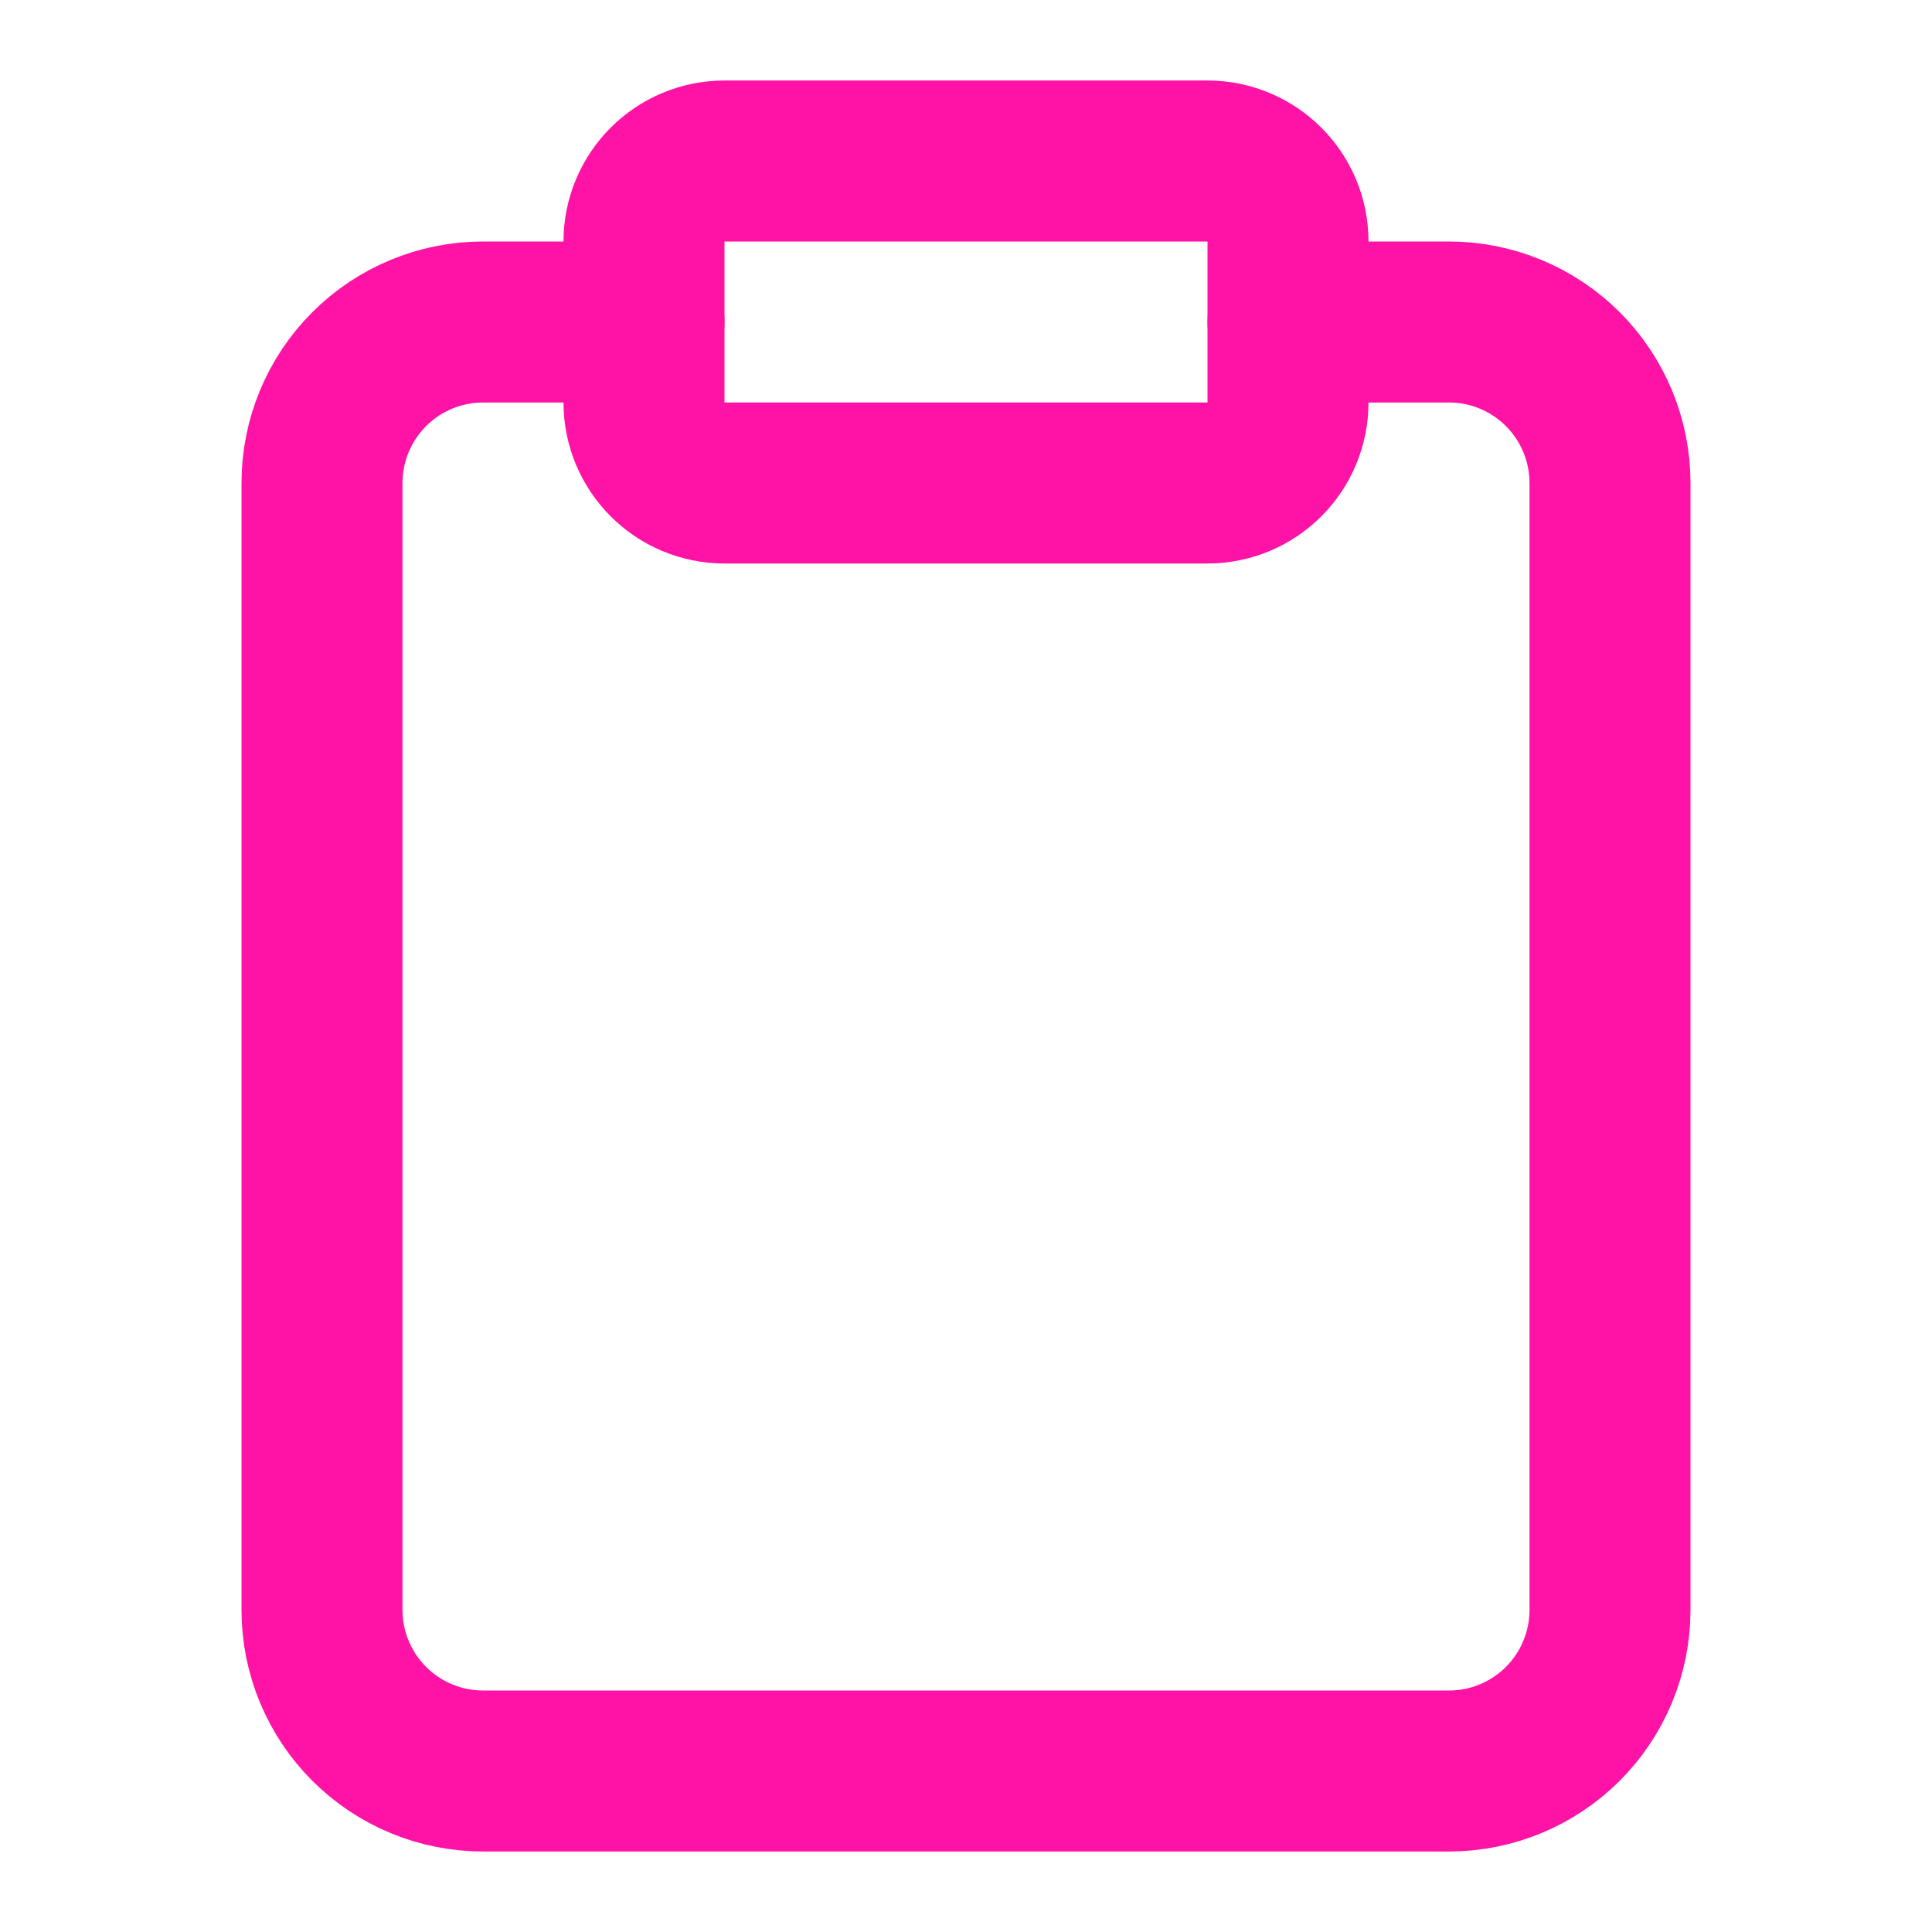
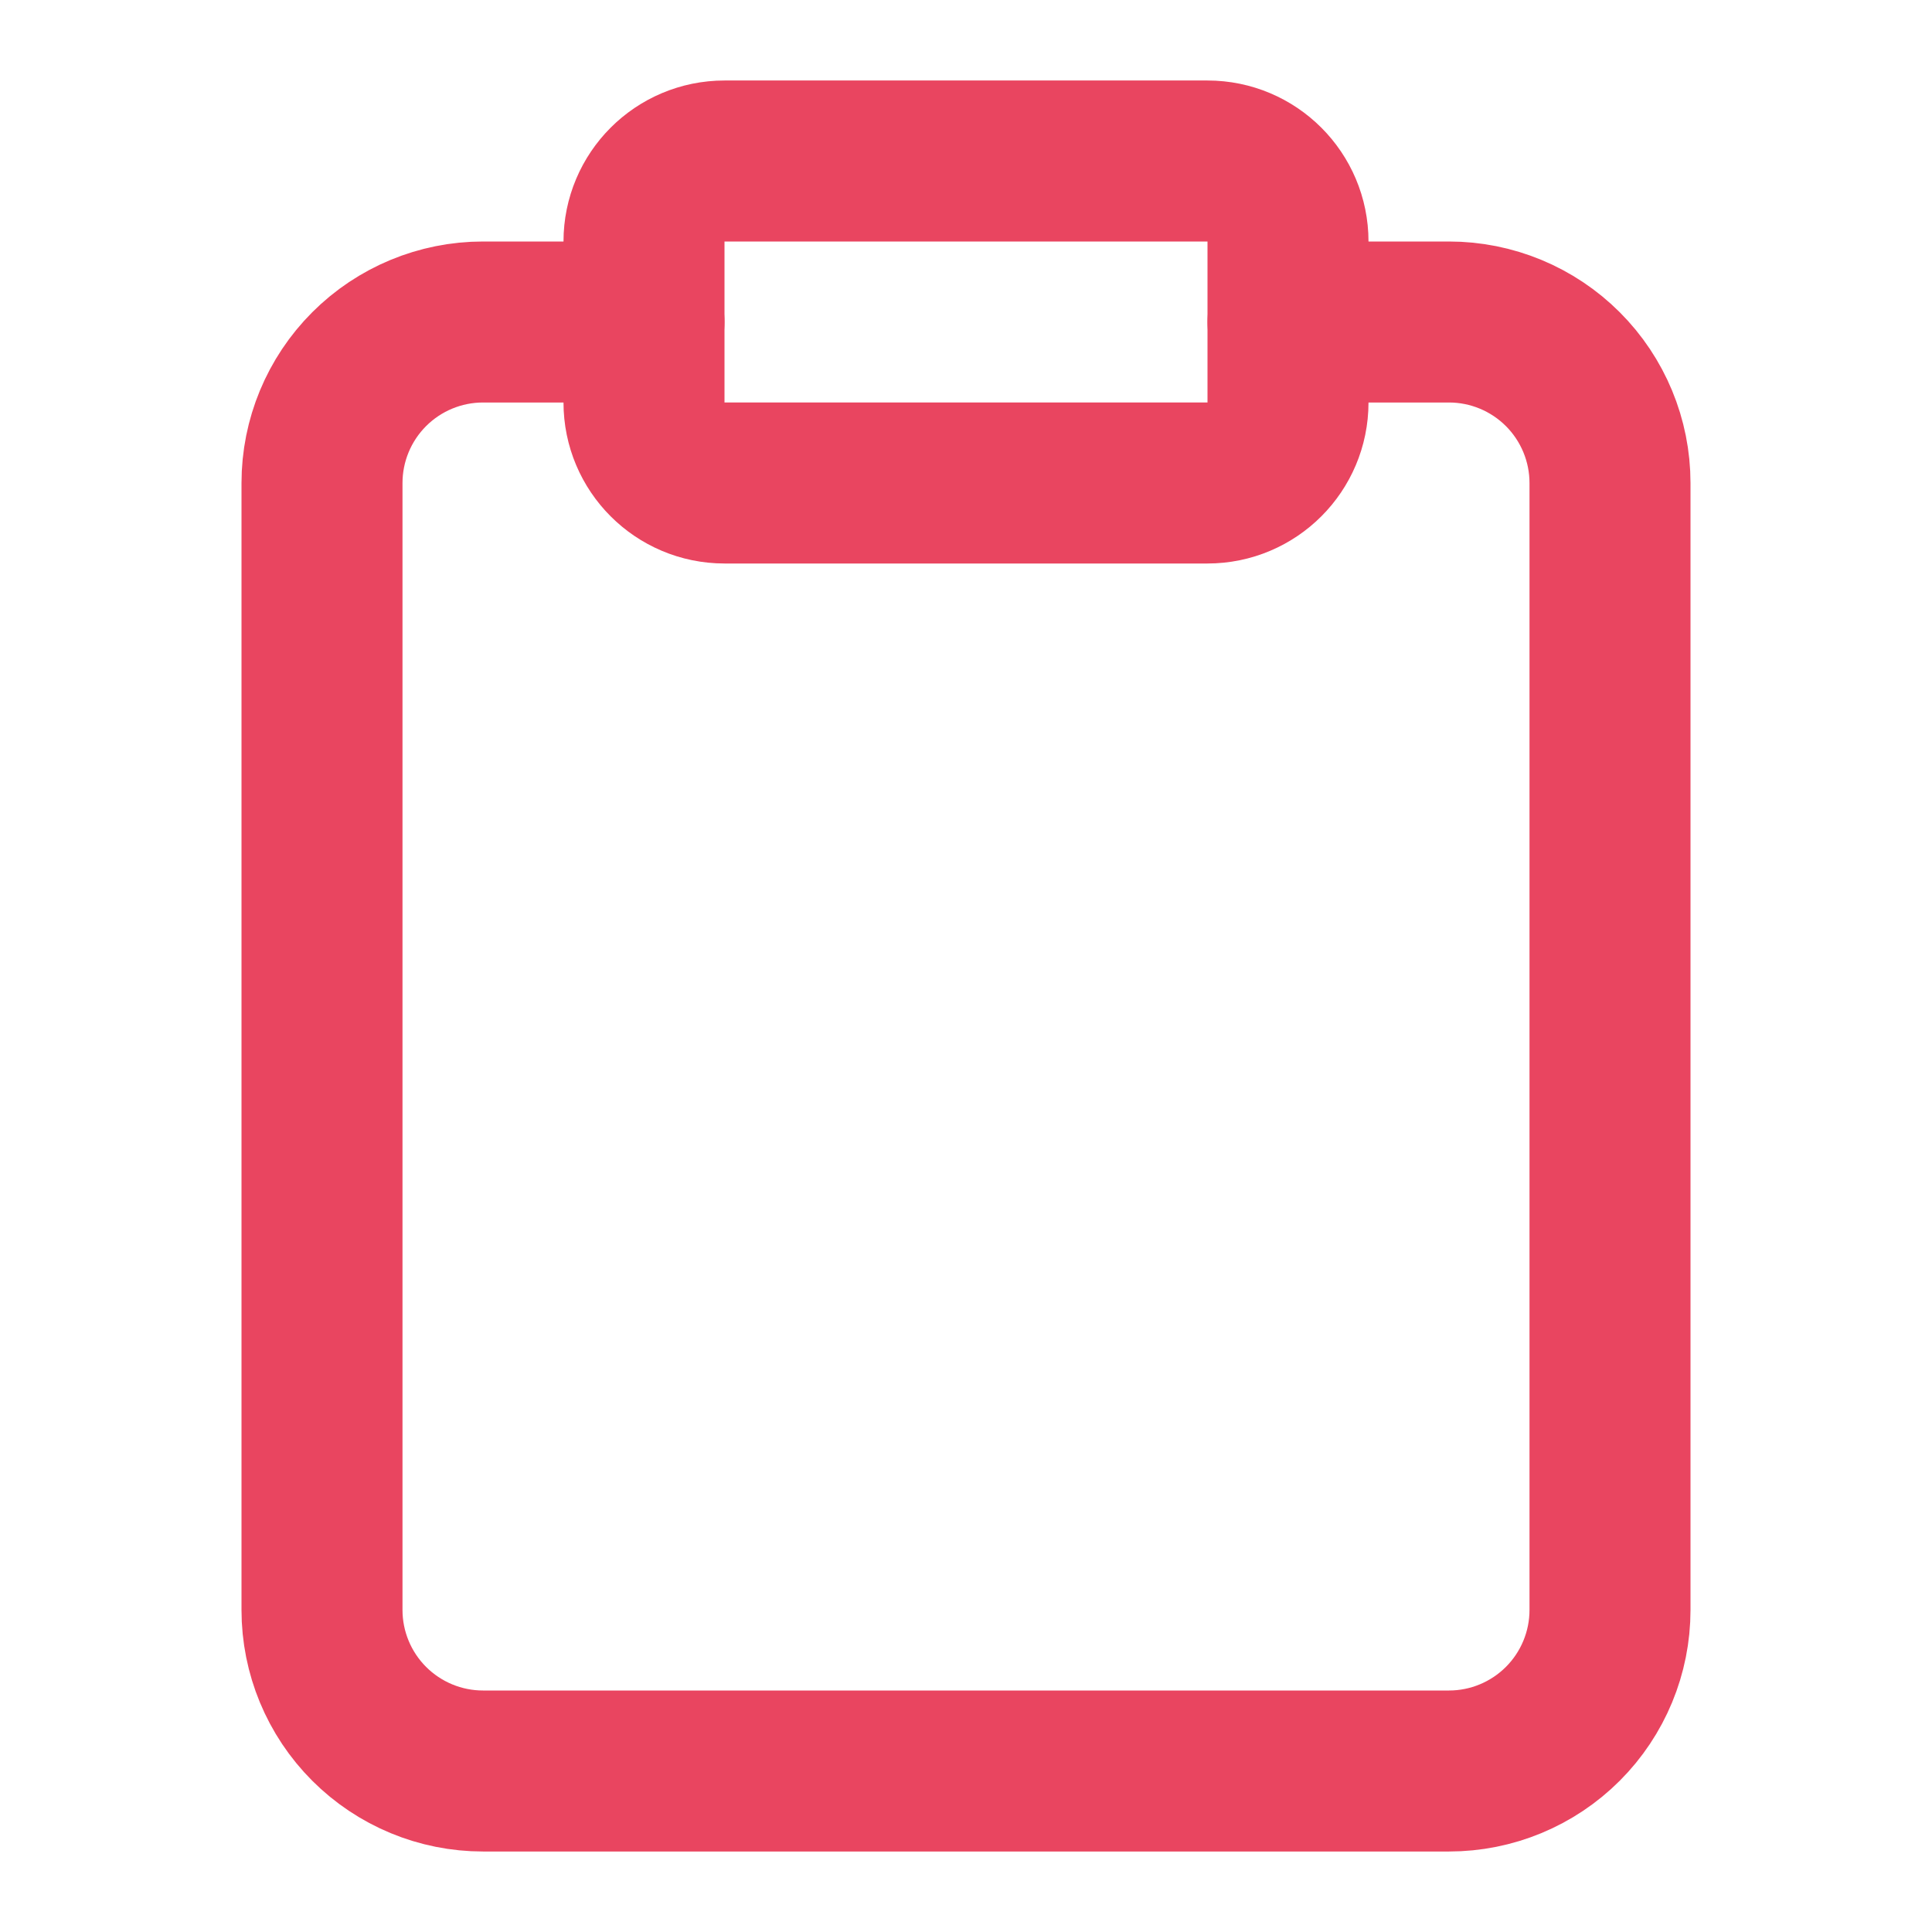
<svg xmlns="http://www.w3.org/2000/svg" width="24" height="24" viewBox="0 0 24 24" fill="none">
-   <path d="M16 4H18C18.53 4 19.039 4.211 19.414 4.586C19.789 4.961 20 5.47 20 6V20C20 20.53 19.789 21.039 19.414 21.414C19.039 21.789 18.53 22 18 22H6C5.47 22 4.961 21.789 4.586 21.414C4.211 21.039 4 20.53 4 20V6C4 5.47 4.211 4.961 4.586 4.586C4.961 4.211 5.47 4 6 4H8" stroke="#FF13A7" stroke-width="2" stroke-linecap="round" stroke-linejoin="round" />
-   <path d="M15 2H9C8.448 2 8 2.448 8 3V5C8 5.552 8.448 6 9 6H15C15.552 6 16 5.552 16 5V3C16 2.448 15.552 2 15 2Z" stroke="#FF13A7" stroke-width="2" stroke-linecap="round" stroke-linejoin="round" />
+   <path d="M16 4H18C18.53 4 19.039 4.211 19.414 4.586C19.789 4.961 20 5.47 20 6V20C20 20.53 19.789 21.039 19.414 21.414C19.039 21.789 18.53 22 18 22H6C5.47 22 4.961 21.789 4.586 21.414C4.211 21.039 4 20.53 4 20V6C4 5.47 4.211 4.961 4.586 4.586C4.961 4.211 5.47 4 6 4H8" stroke="#E94560" stroke-width="2" stroke-linecap="round" stroke-linejoin="round" />
+   <path d="M15 2H9C8.448 2 8 2.448 8 3V5C8 5.552 8.448 6 9 6H15C15.552 6 16 5.552 16 5V3C16 2.448 15.552 2 15 2Z" stroke="#E94560" stroke-width="2" stroke-linecap="round" stroke-linejoin="round" />
</svg>
